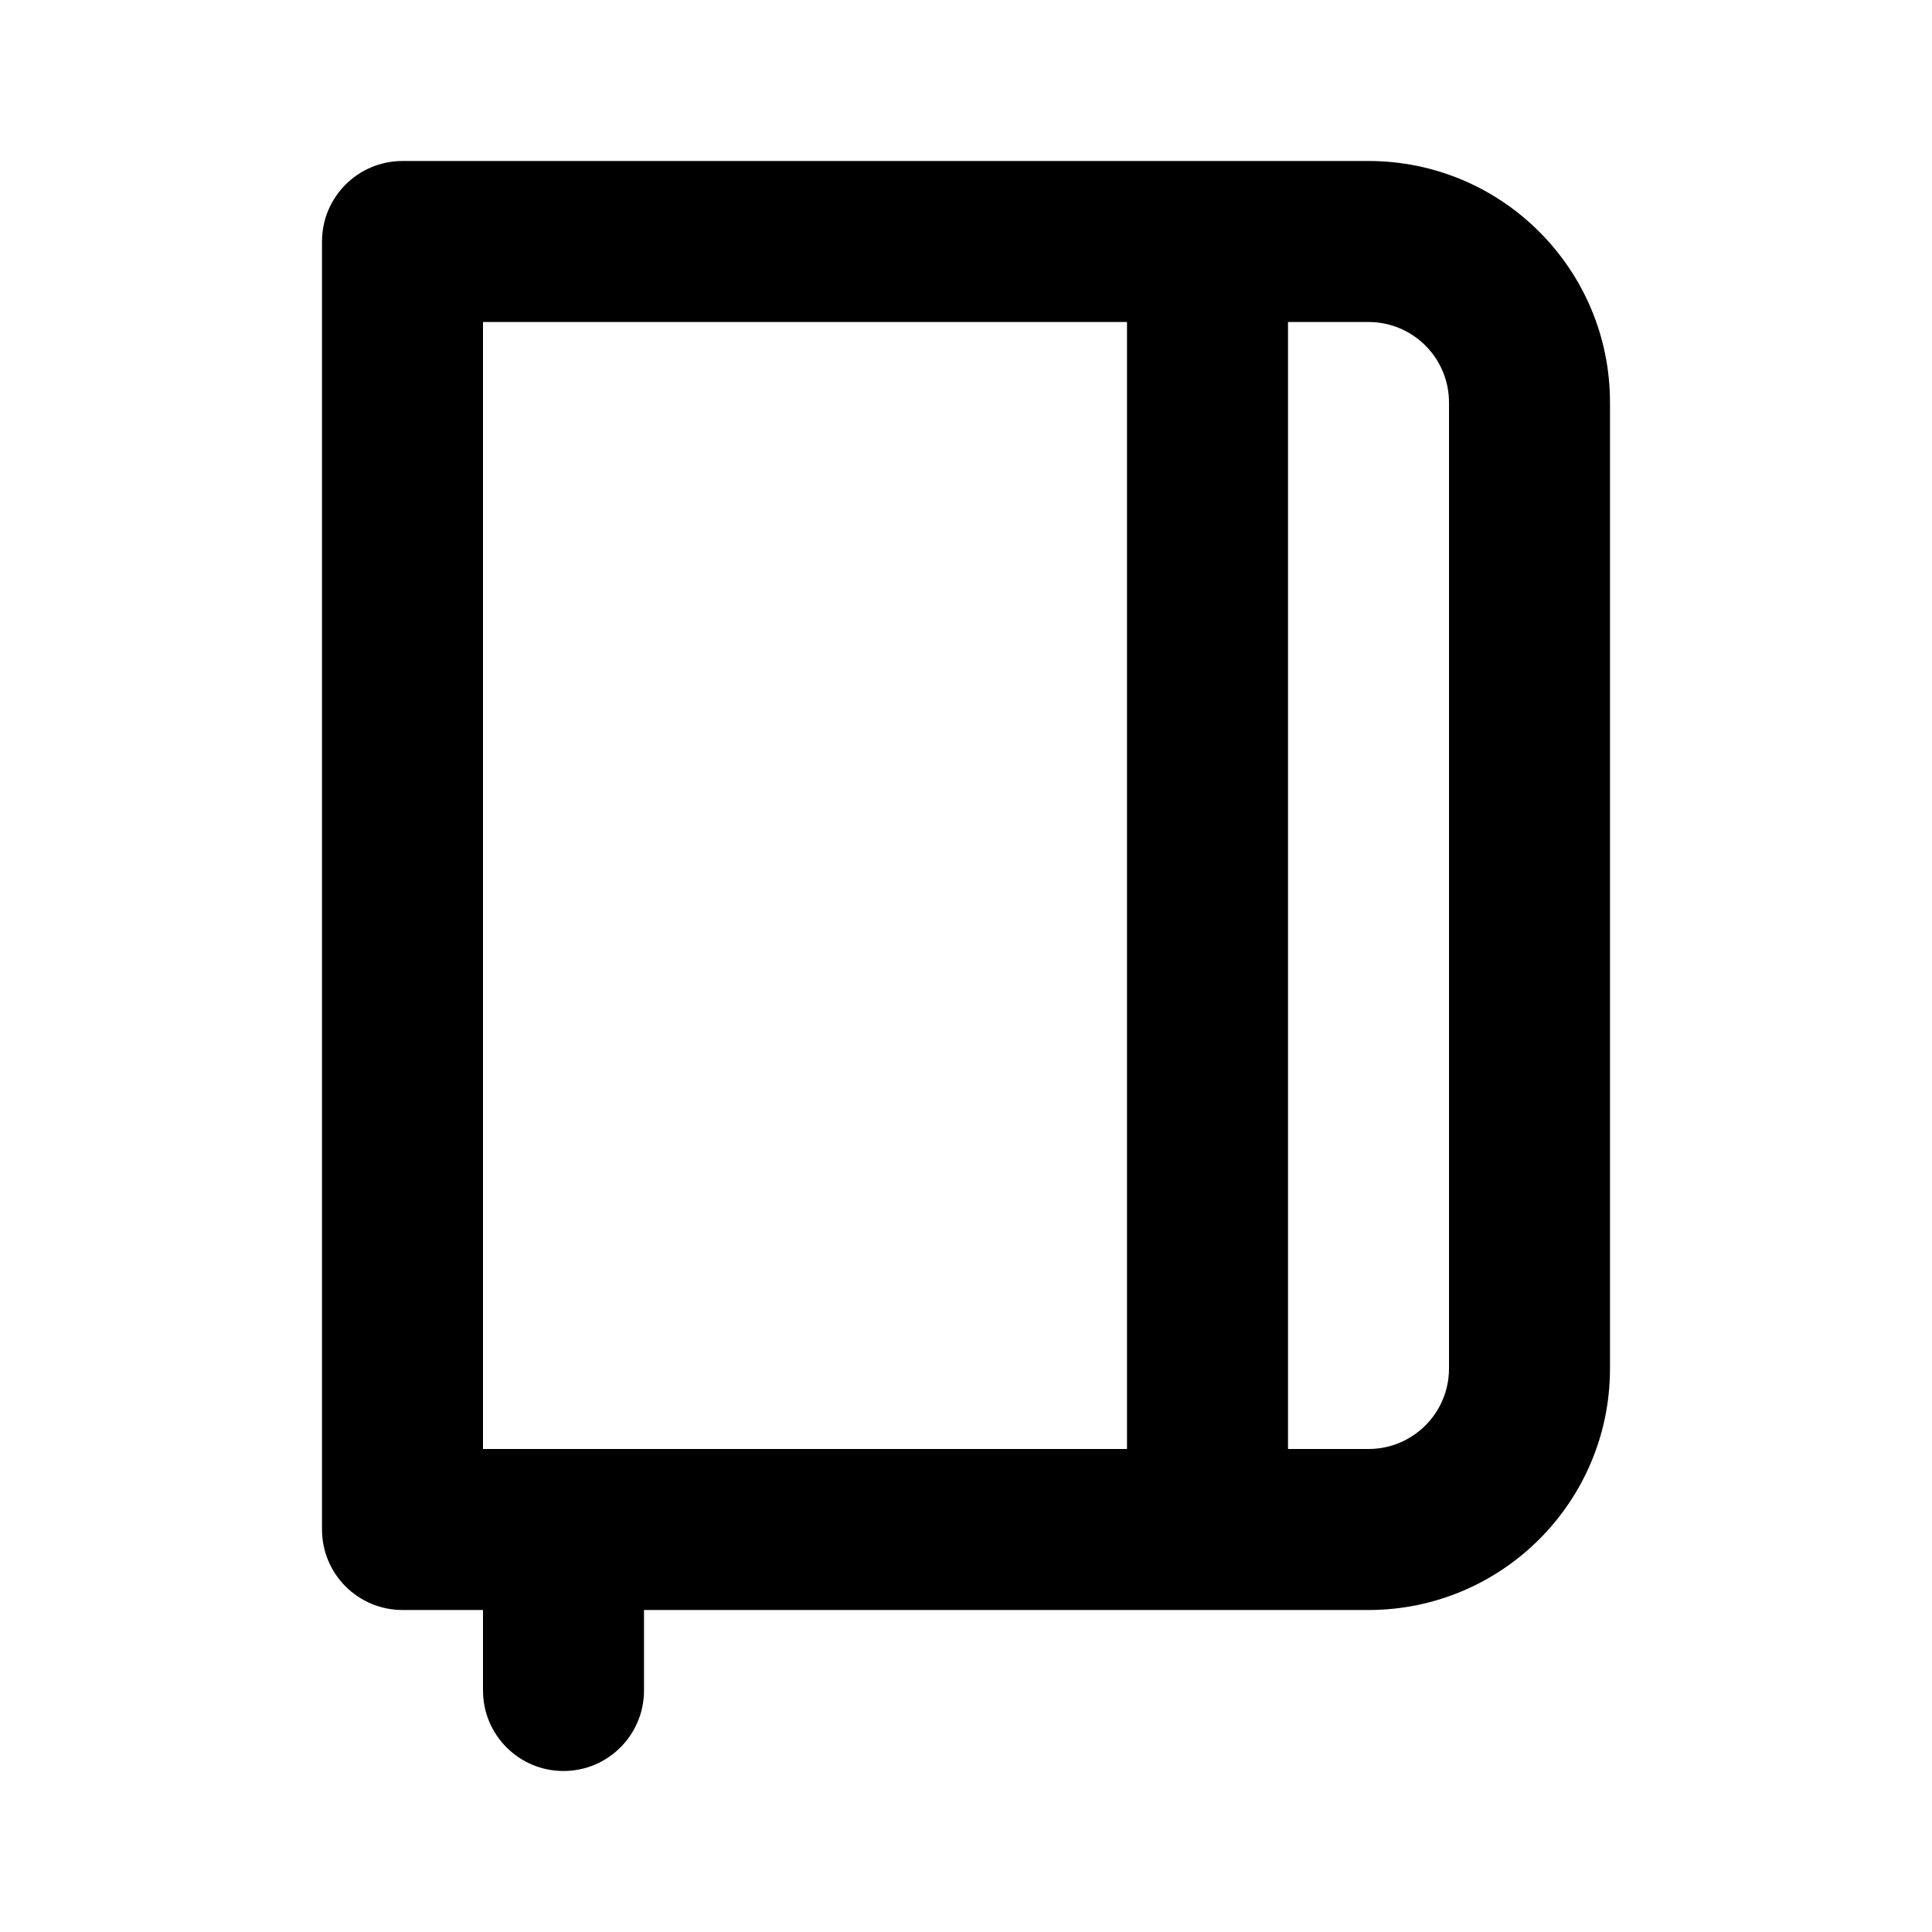
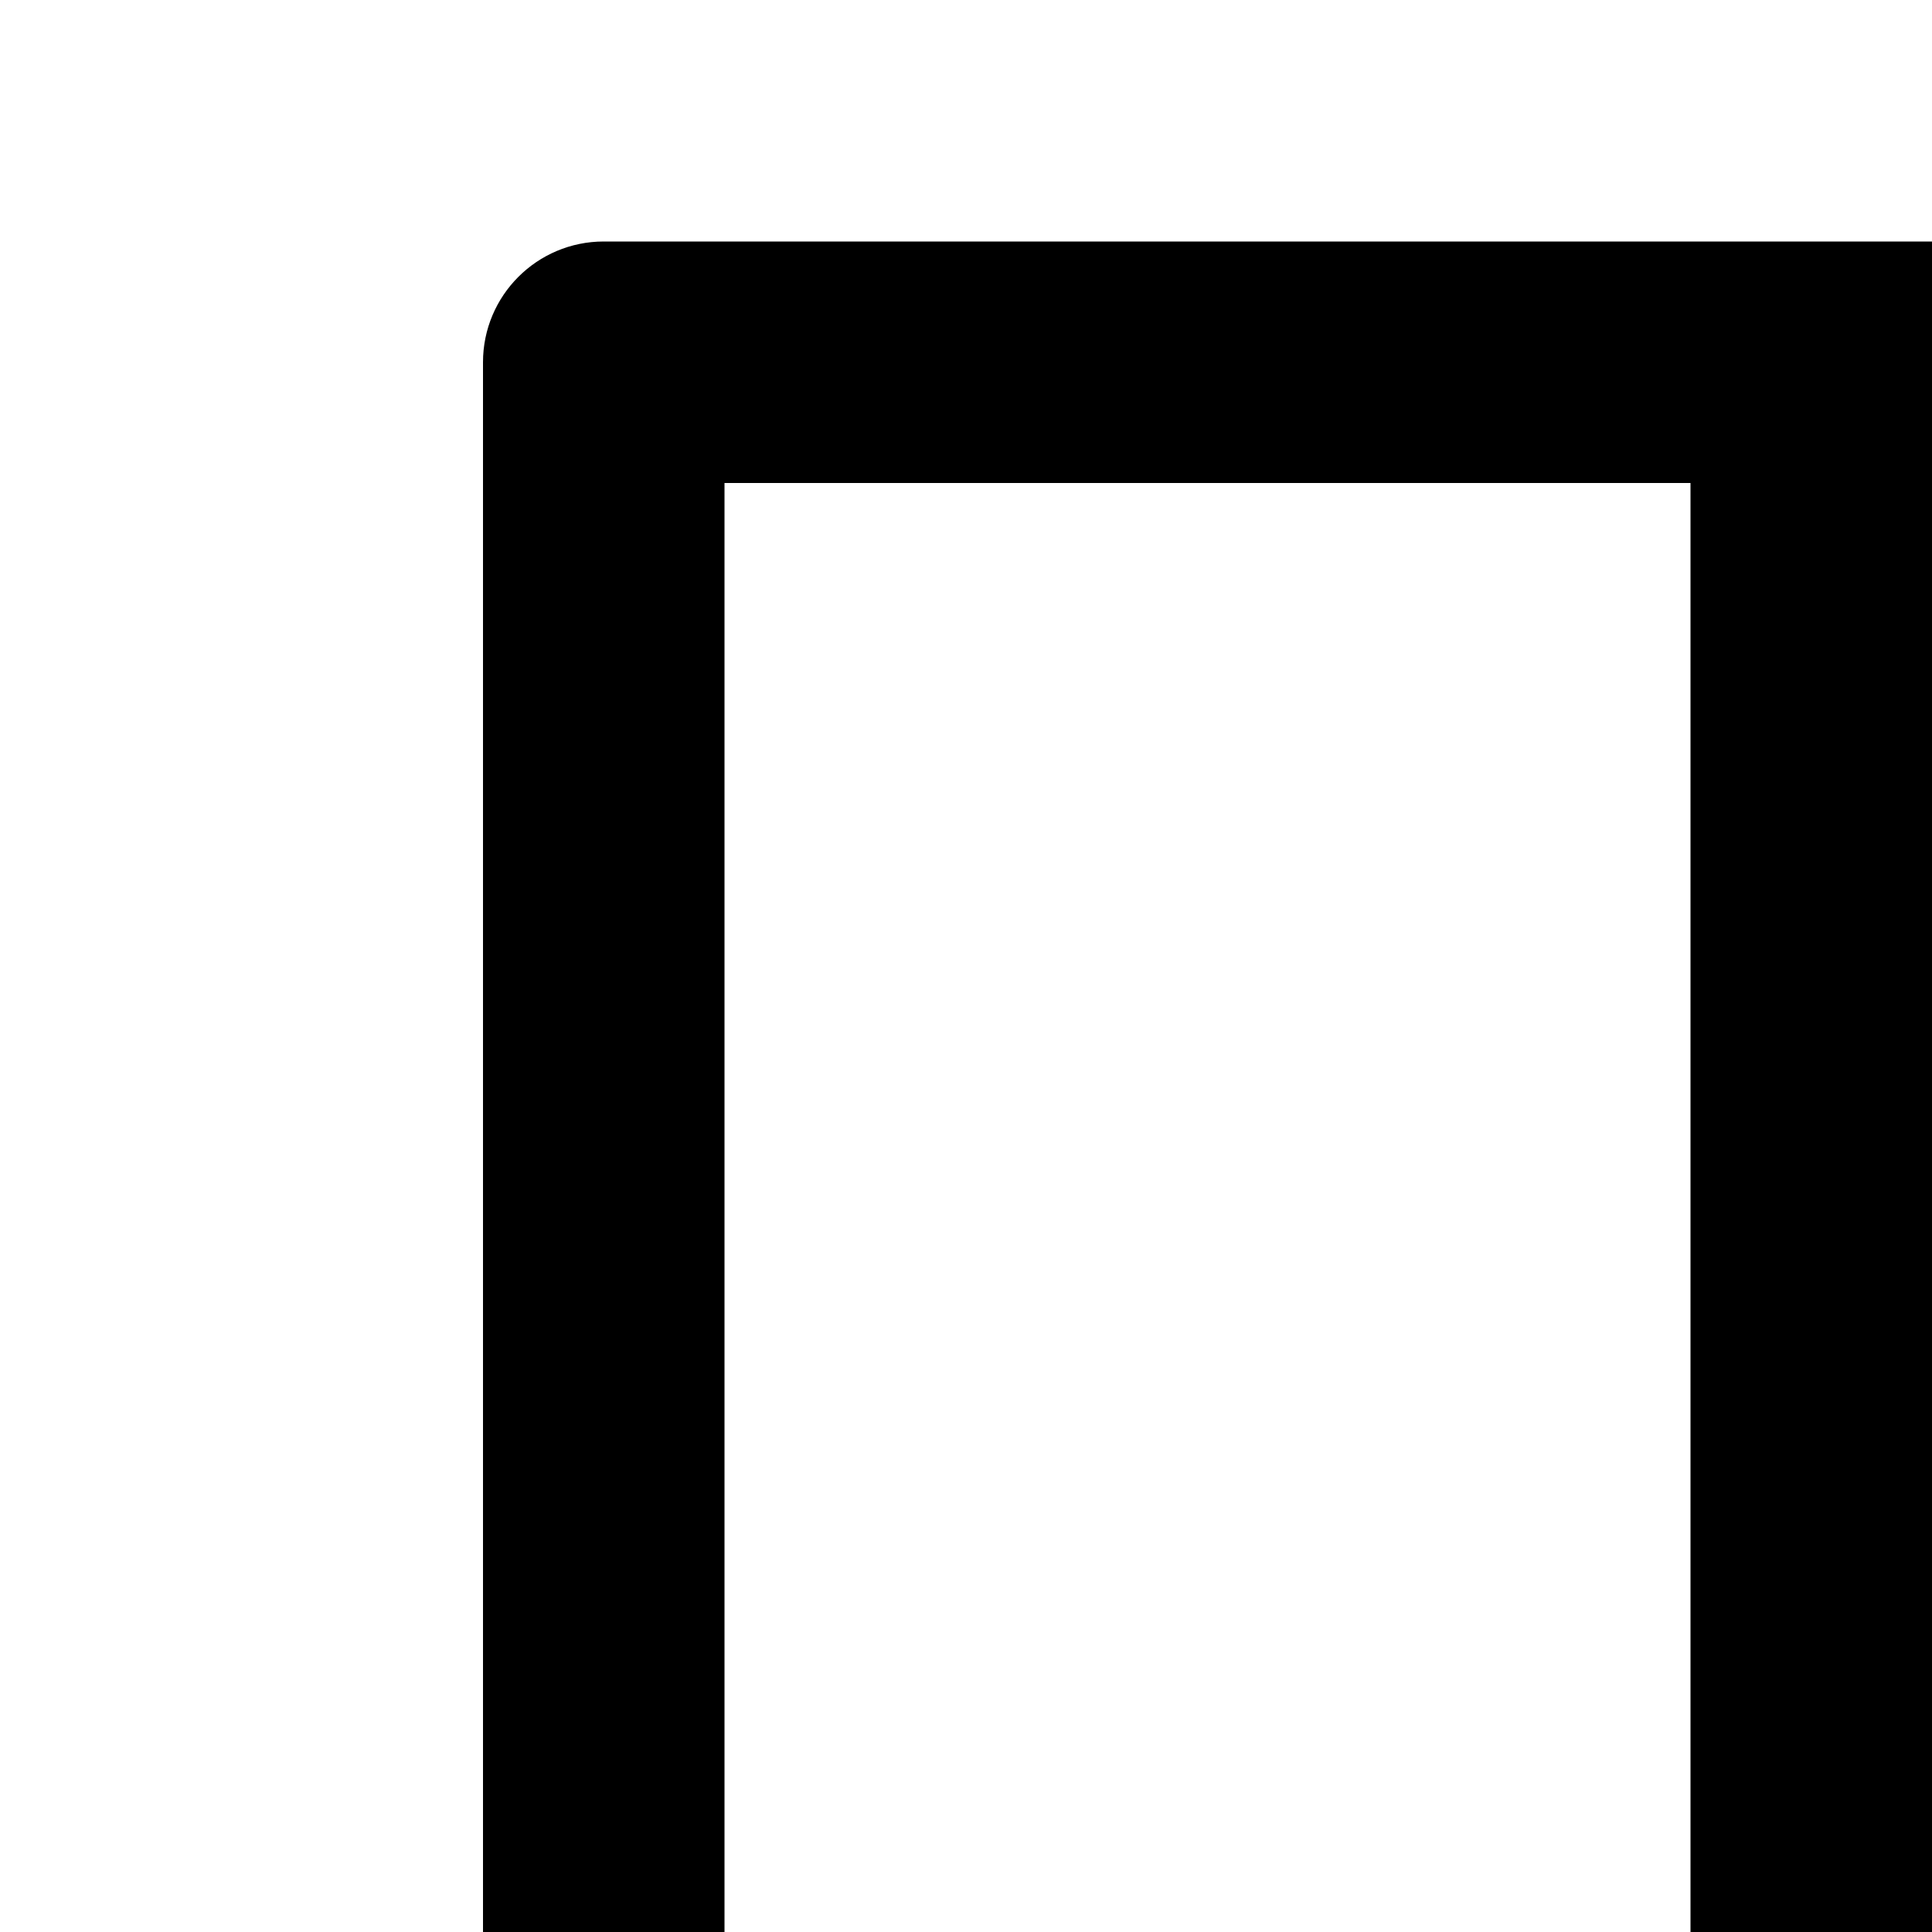
- <svg xmlns="http://www.w3.org/2000/svg" data-name="Layer 1" viewBox="0 0 24 24">
+ <svg xmlns="http://www.w3.org/2000/svg" data-name="Layer 1" viewBox="0 0 16 16">
  <path fill="#000000" d="M17,2H5A1,1,0,0,0,4,3V19a1,1,0,0,0,1,1H6v1a1,1,0,0,0,1,1H7a1,1,0,0,0,1-1V20h9a3,3,0,0,0,3-3V5A3,3,0,0,0,17,2ZM14,18H6V4h8Zm4-1a1,1,0,0,1-1,1H16V4h1a1,1,0,0,1,1,1Z" />
</svg>
